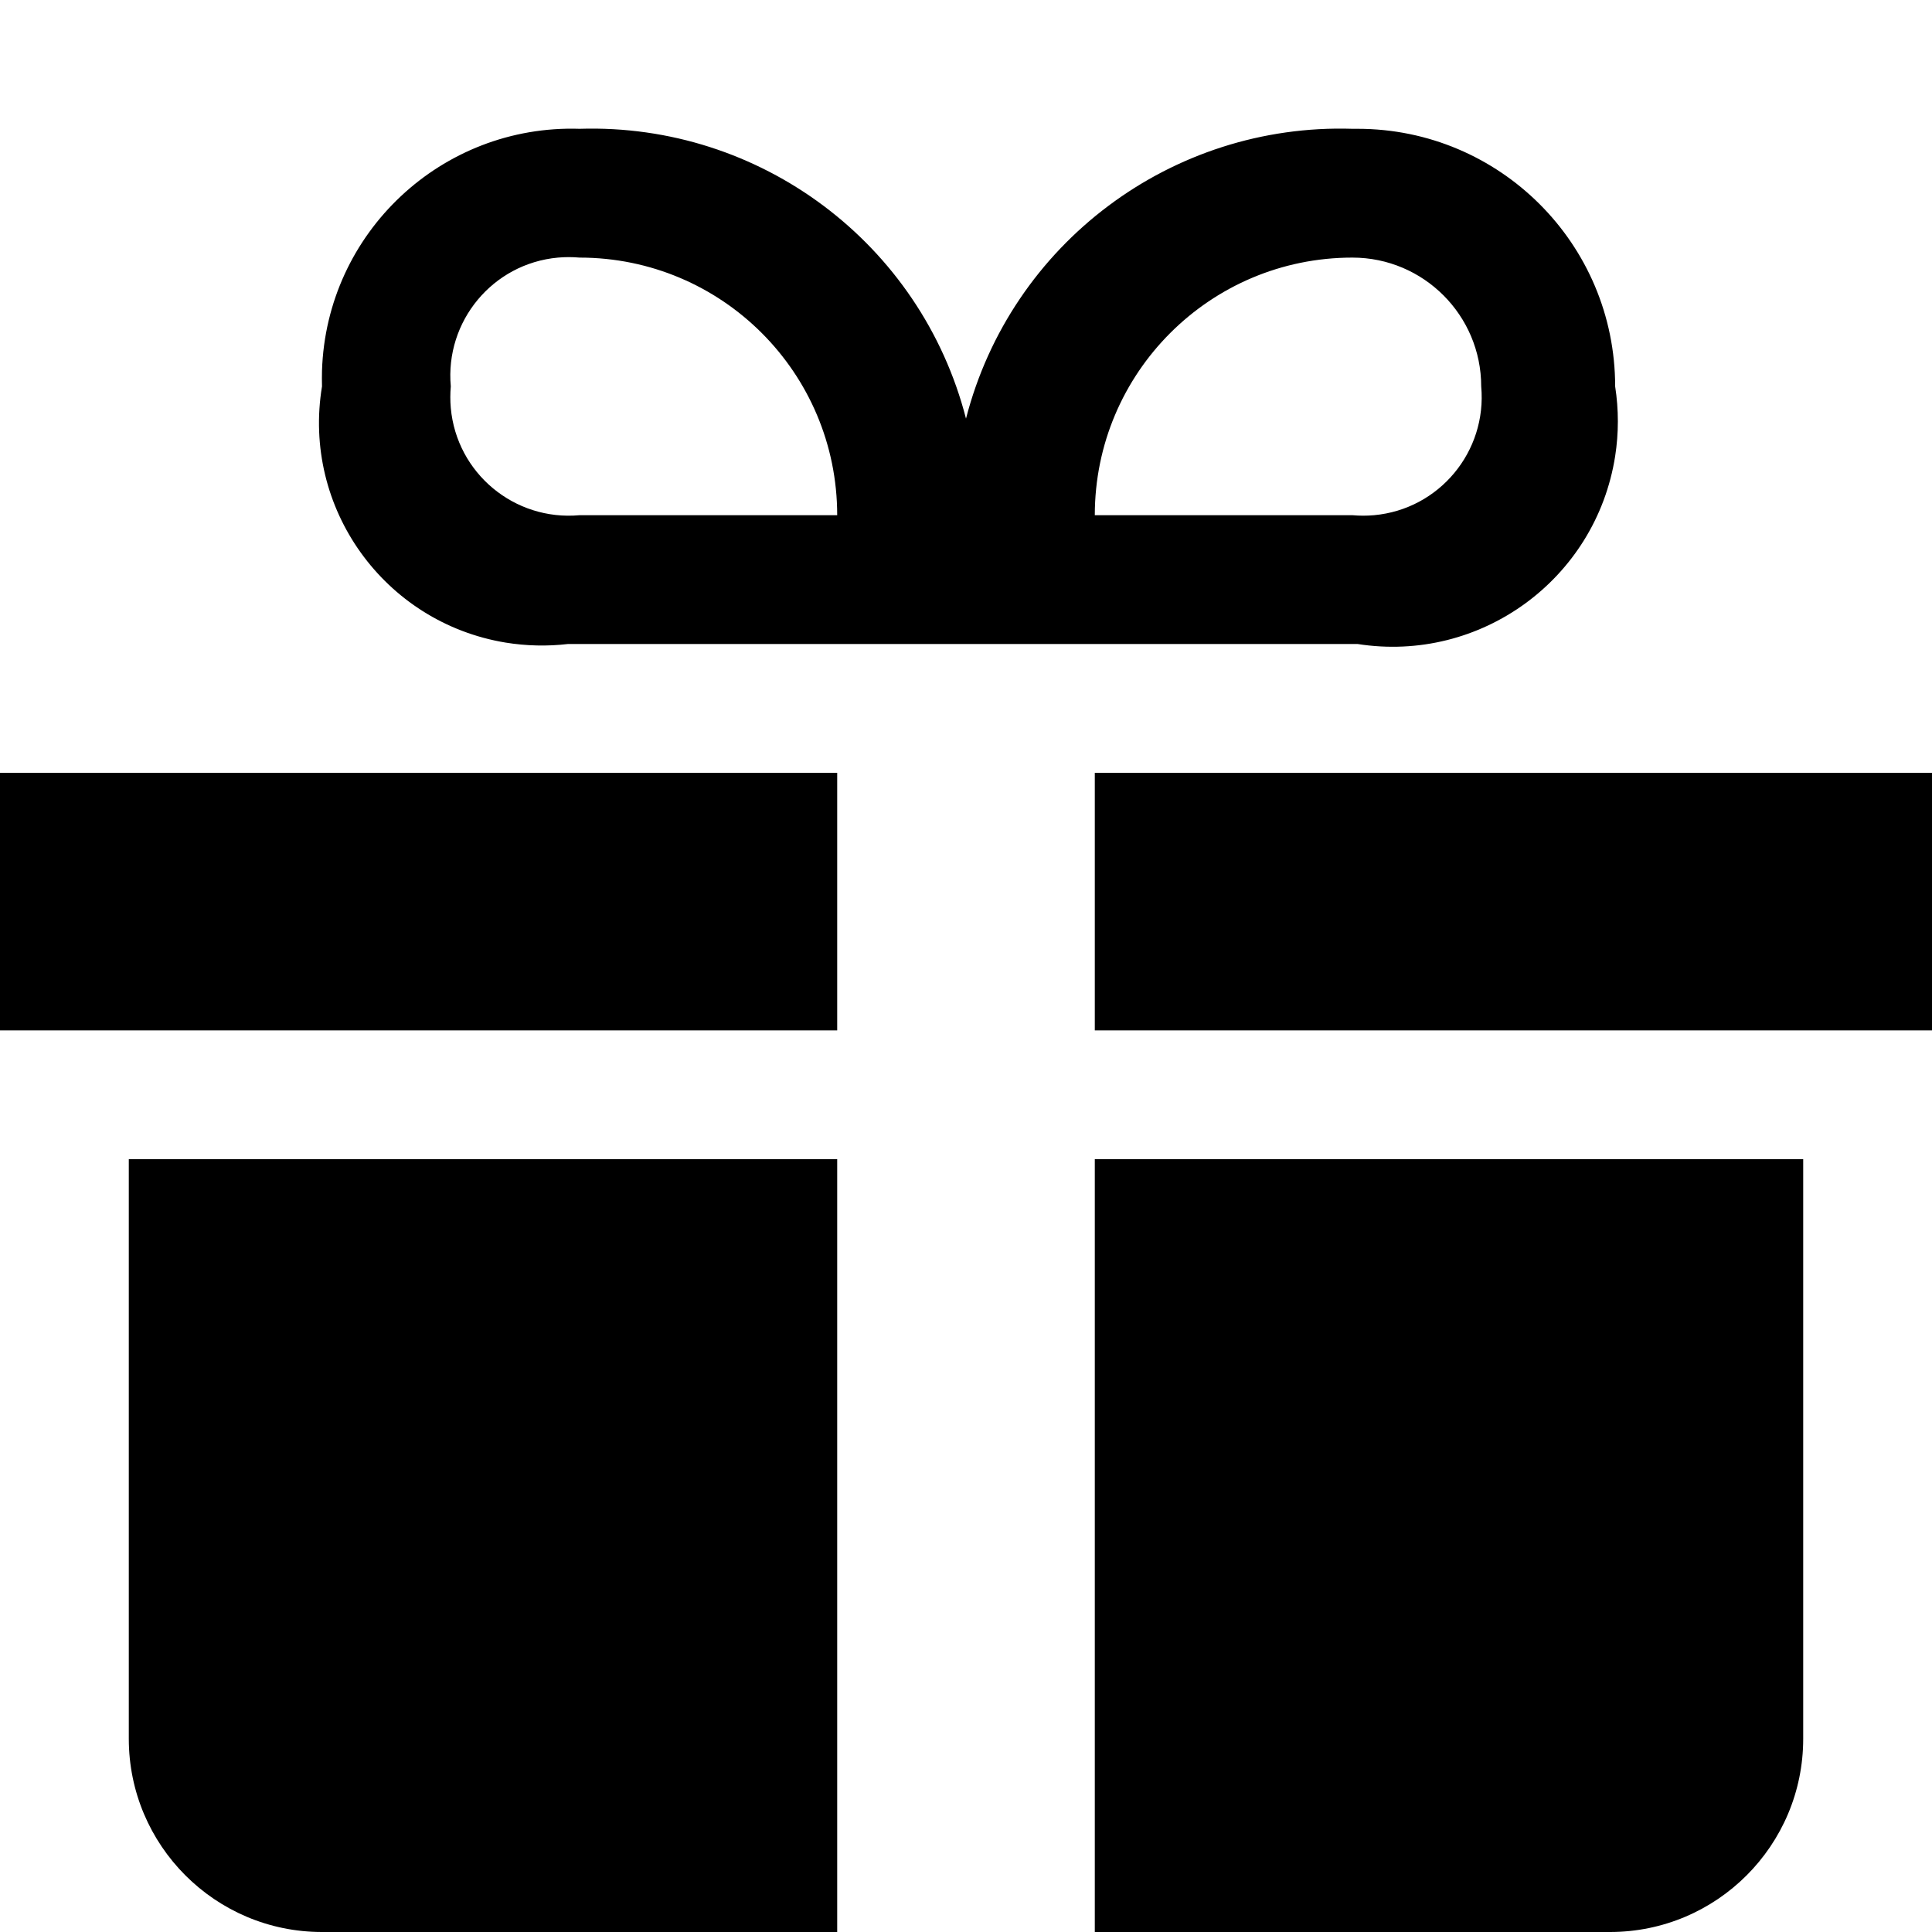
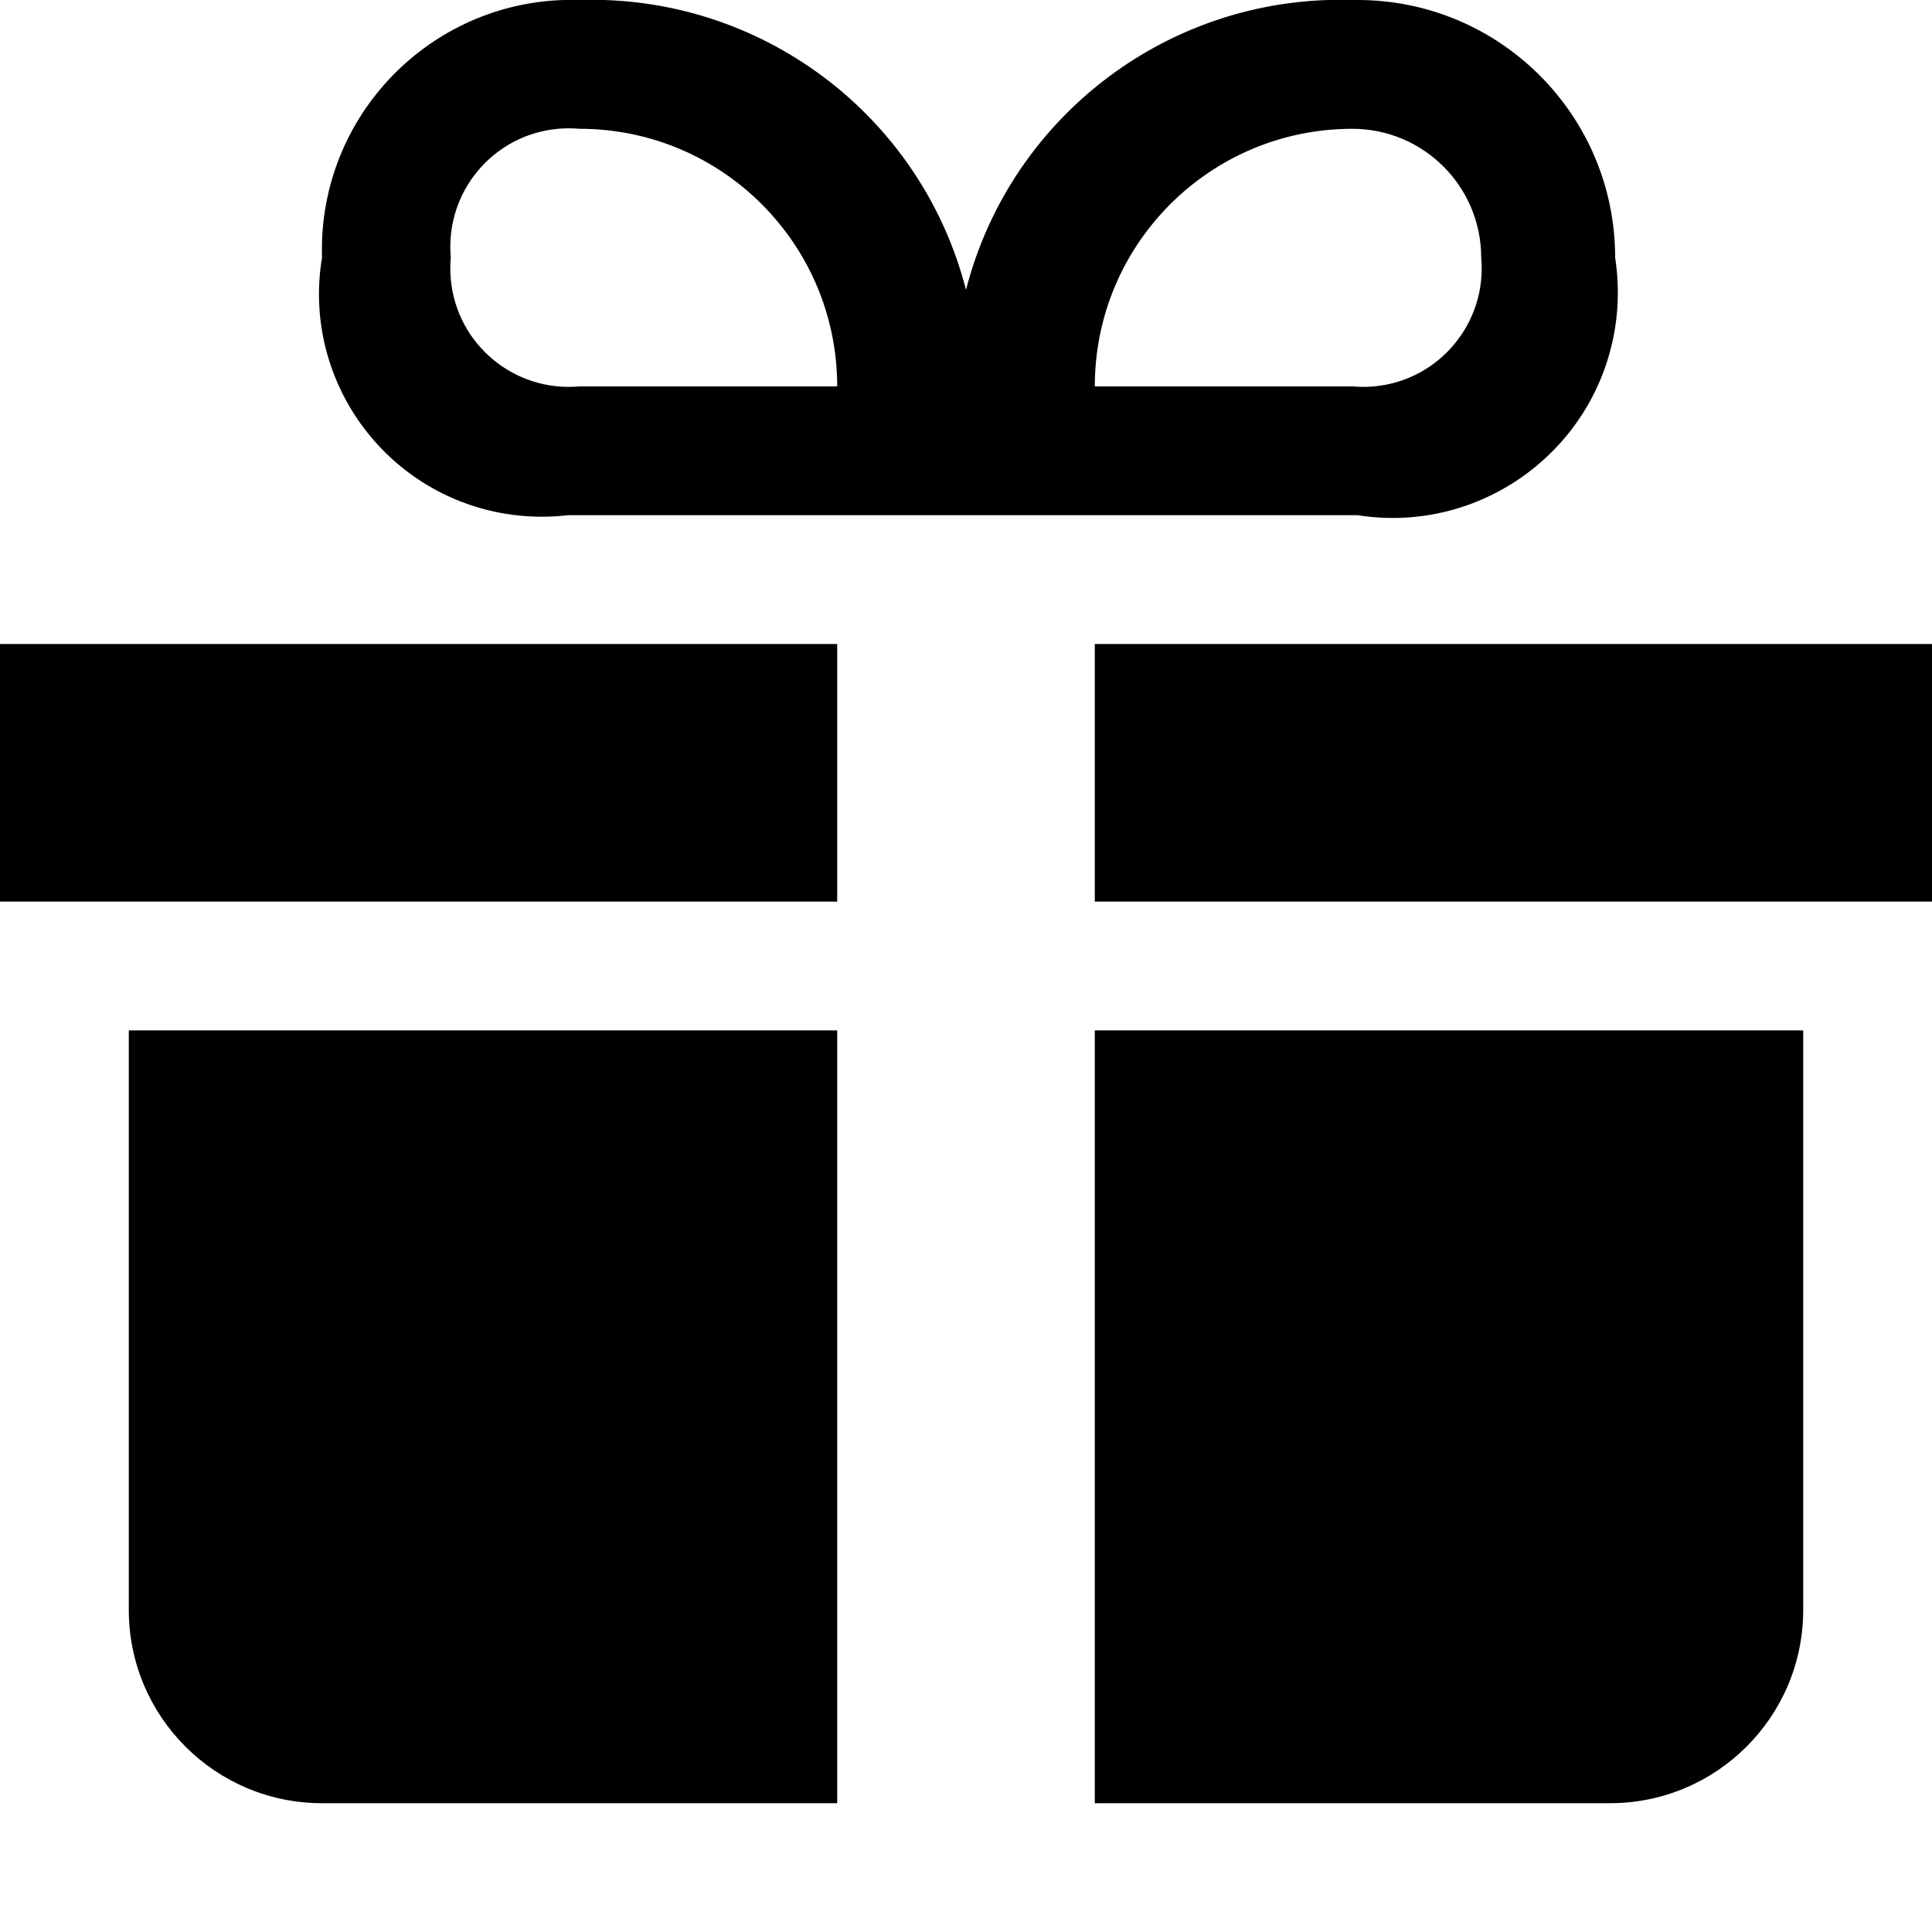
<svg xmlns="http://www.w3.org/2000/svg" width="15px" height="15px" viewBox="0 0 15 15" version="1.1">
  <defs />
-   <g id="Page-1" stroke="none" stroke-width="1" fill="none" fill-rule="evenodd">
+   <g id="Page-1" stroke="none" stroke-width="1" fill="none" fill-rule="evenodd" transform="translate(0, -1)">
    <g id="art_shop" fill="#000000">
      <path d="M6.5,6 L6.5,8 L0,8 L0,6 L6.5,6 Z M8.5,6 L8.5,8 L15,8 L15,6 L8.5,6 Z M1,9 L1,13.5 C1,14.328 1.672,15 2.5,15 L6.5,15 L6.5,9 L1,9 Z M8.5,9 L8.5,15 L12.5,15 C13.328,15 14,14.328 14,13.5 L14,9 L8.5,9 Z M10.5,1 C9.097,0.956 7.85,1.89 7.5,3.25 C7.15,1.89 5.903,0.956 4.5,1 C3.429,0.966 2.534,1.807 2.5,2.878 C2.499,2.919 2.499,2.959 2.5,3 C2.344,3.943 2.982,4.833 3.925,4.989 C4.085,5.015 4.249,5.019 4.41,5 L10.54,5 C11.495,5.15 12.39,4.497 12.54,3.542 C12.568,3.363 12.568,3.18 12.54,3 C12.54,1.895 11.645,1 10.54,1 C10.527,1 10.514,1 10.5,1 Z M4.5,4 C3.994,4.046 3.546,3.674 3.5,3.168 C3.495,3.112 3.495,3.056 3.5,3 C3.454,2.494 3.826,2.046 4.332,2 C4.388,1.995 4.444,1.995 4.5,2 C5.605,2 6.5,2.895 6.5,4 L4.5,4 Z M10.5,4 L8.5,4 C8.5,2.895 9.395,2 10.5,2 C11.052,2 11.5,2.448 11.5,3 C11.546,3.506 11.174,3.954 10.668,4 C10.612,4.005 10.556,4.005 10.5,4 Z" id="Shape" />
    </g>
  </g>
</svg>
